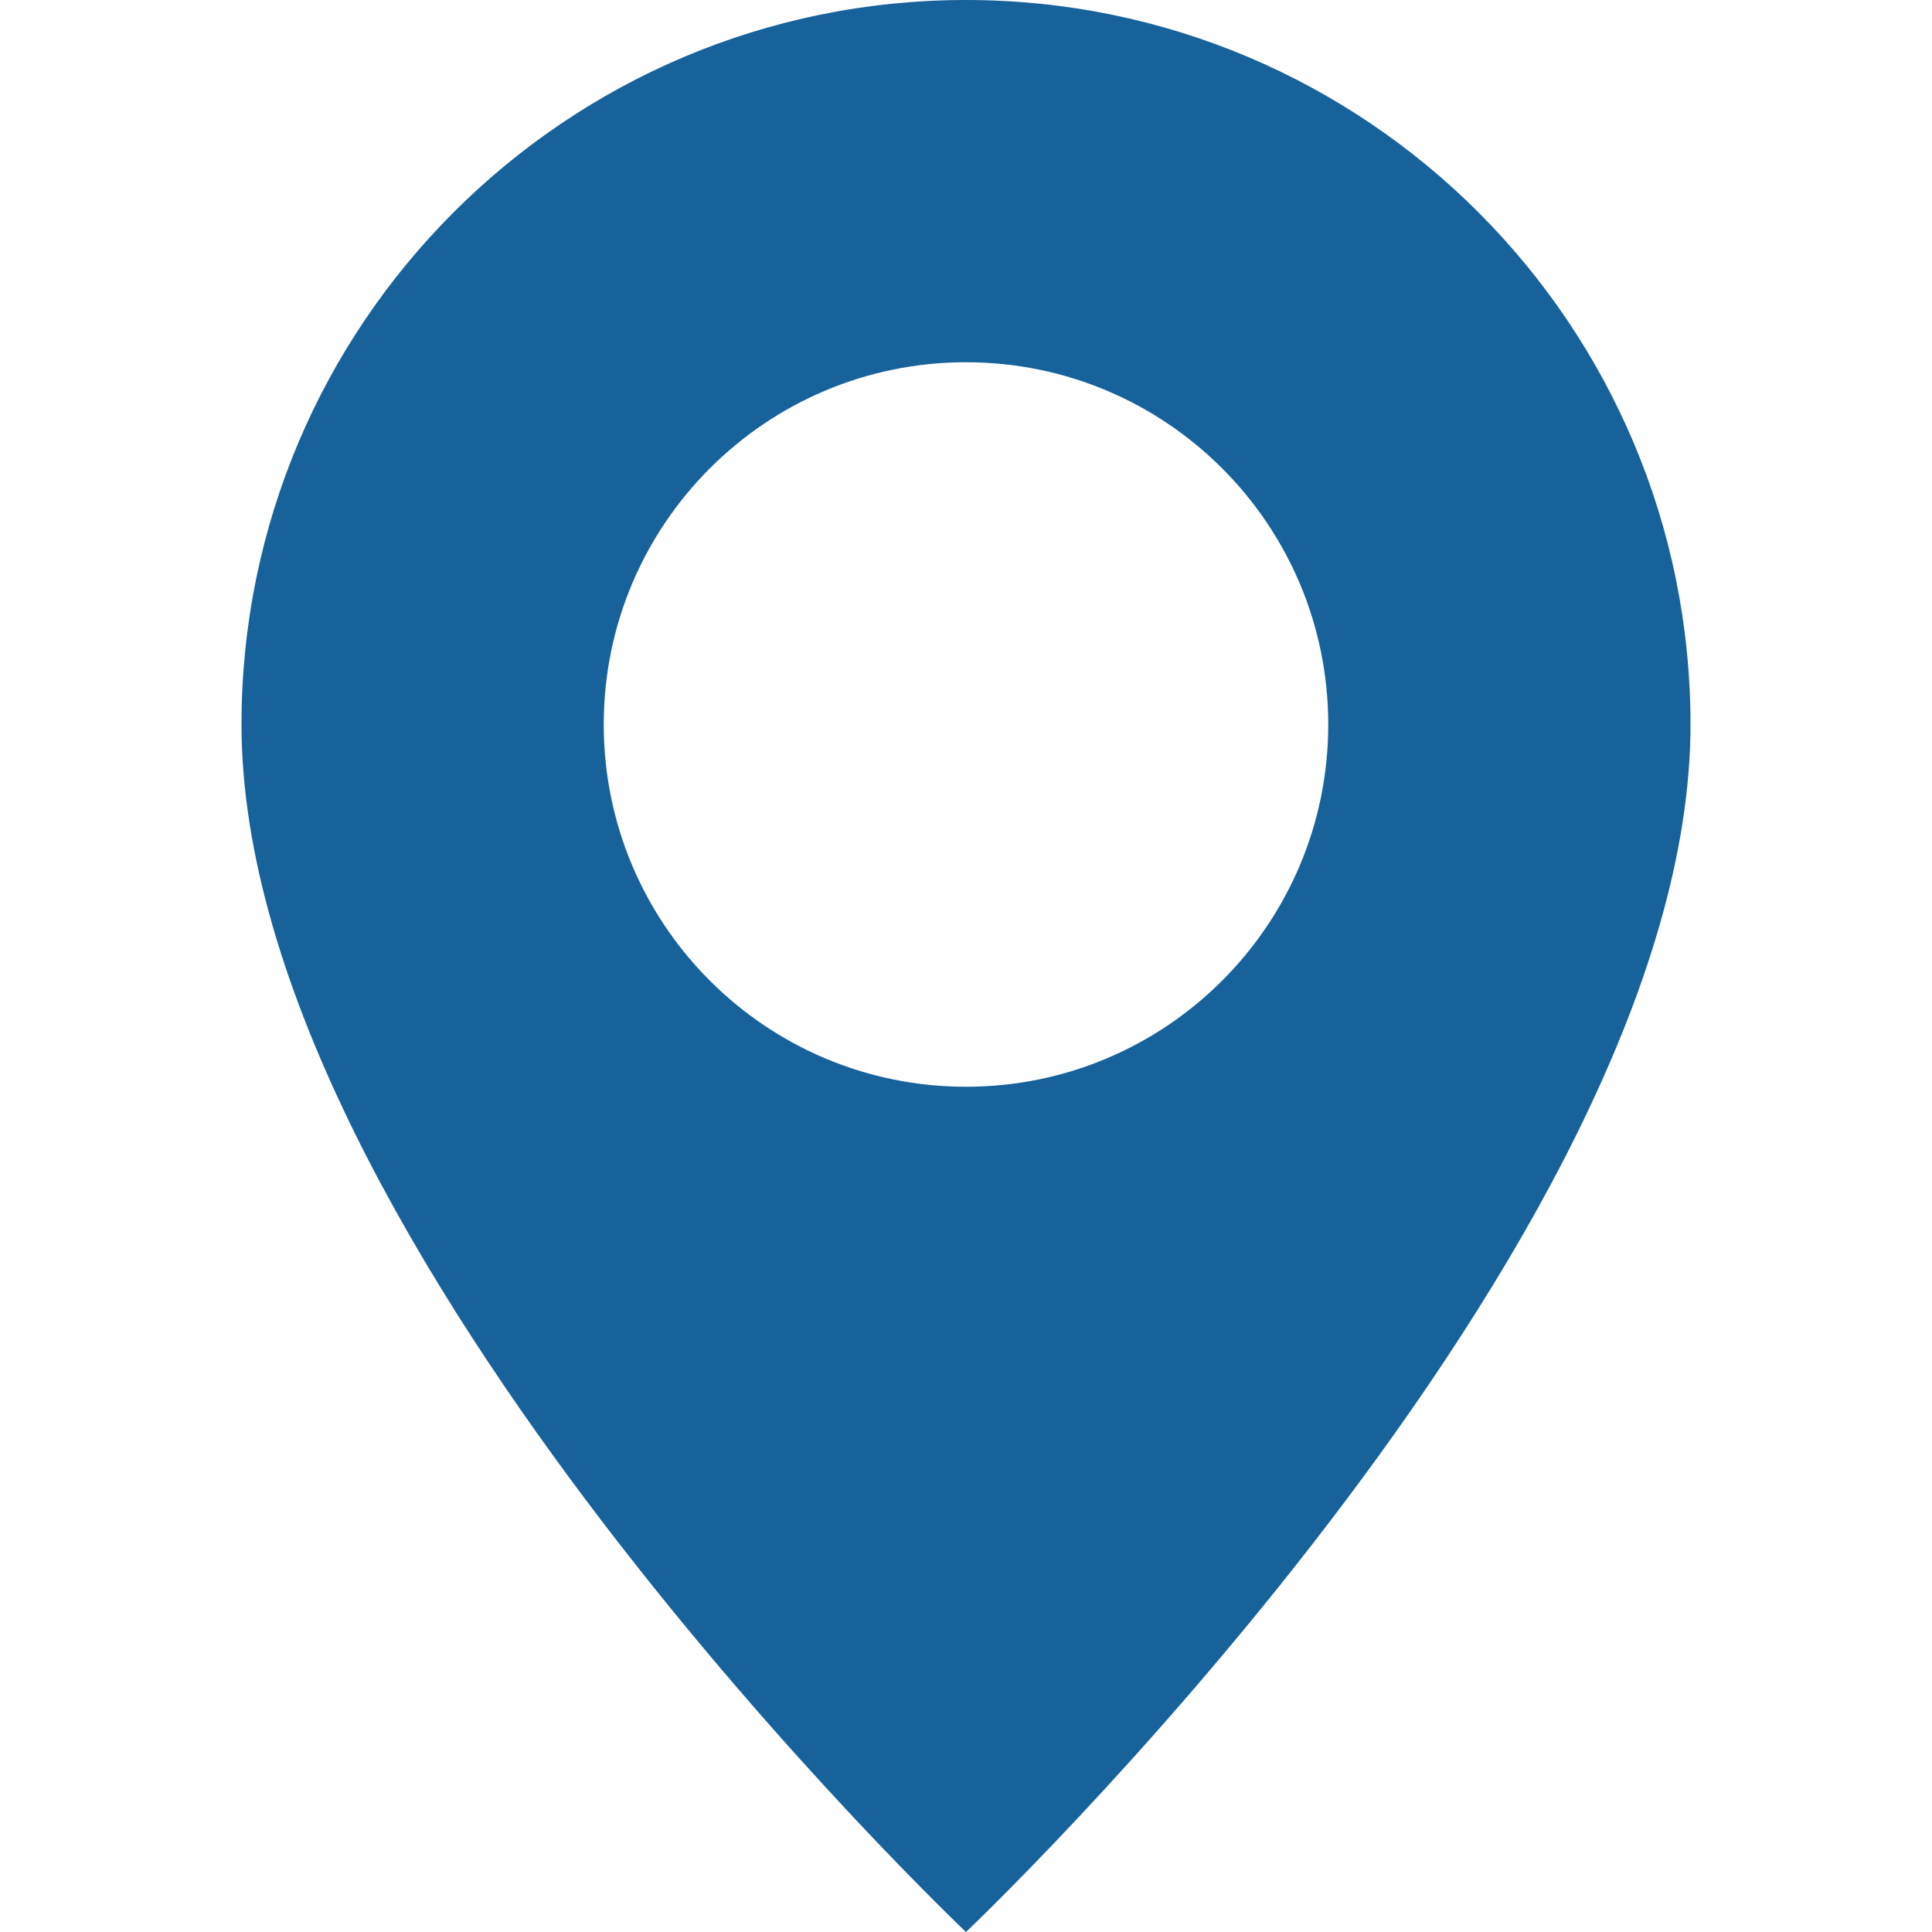
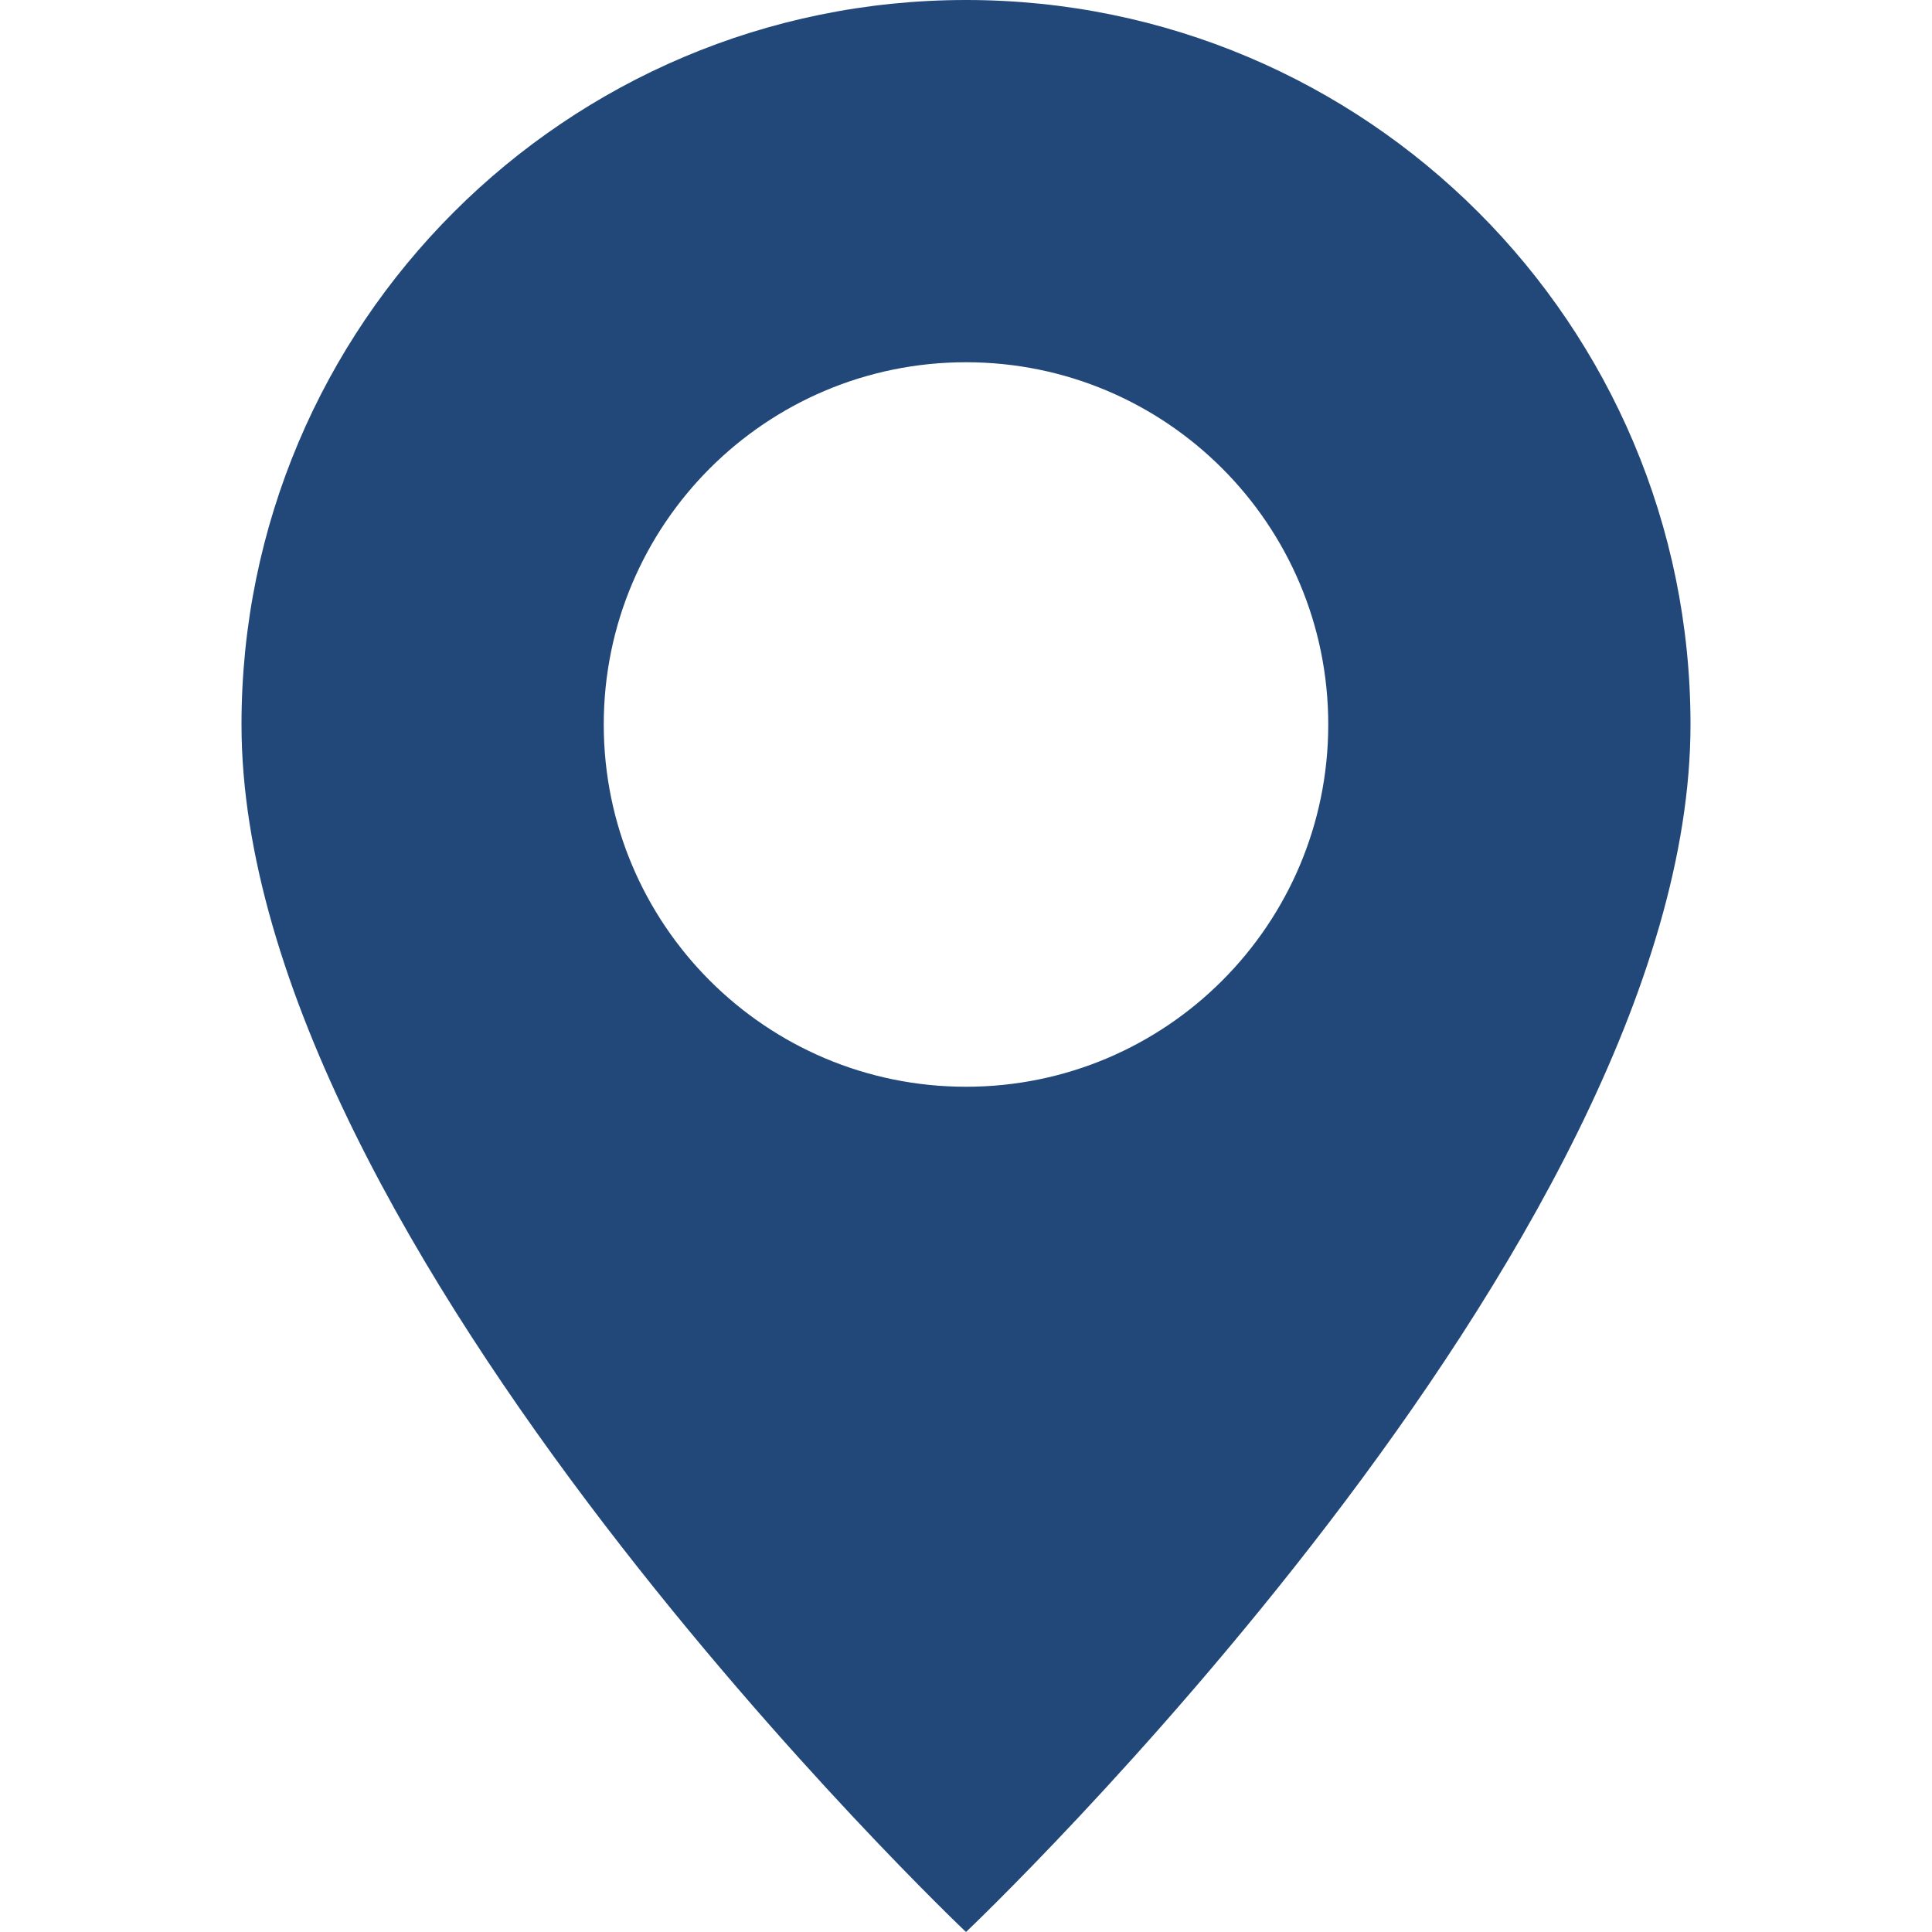
- <svg xmlns="http://www.w3.org/2000/svg" width="60" height="60" fill="#17629b" class="bi bi-geo-alt-fill" viewBox="0 0 16 16">
-   <path d="M8 16s6-5.686 6-10A6 6 0 0 0 2 6c0 4.314 6 10 6 10zm0-7a3 3 0 1 1 0-6 3 3 0 0 1 0 6z" />
+ <svg xmlns="http://www.w3.org/2000/svg" width="50" height="50" fill="#224879" class="bi bi-geo-alt-fill" viewBox="0 0 16 16">
+   <path d="M8 16s6-5.686 6-10A6 6 0 0 0 2 6c0 4.314 6 10 6 10m0-7a3 3 0 1 1 0-6 3 3 0 0 1 0 6" />
</svg>
